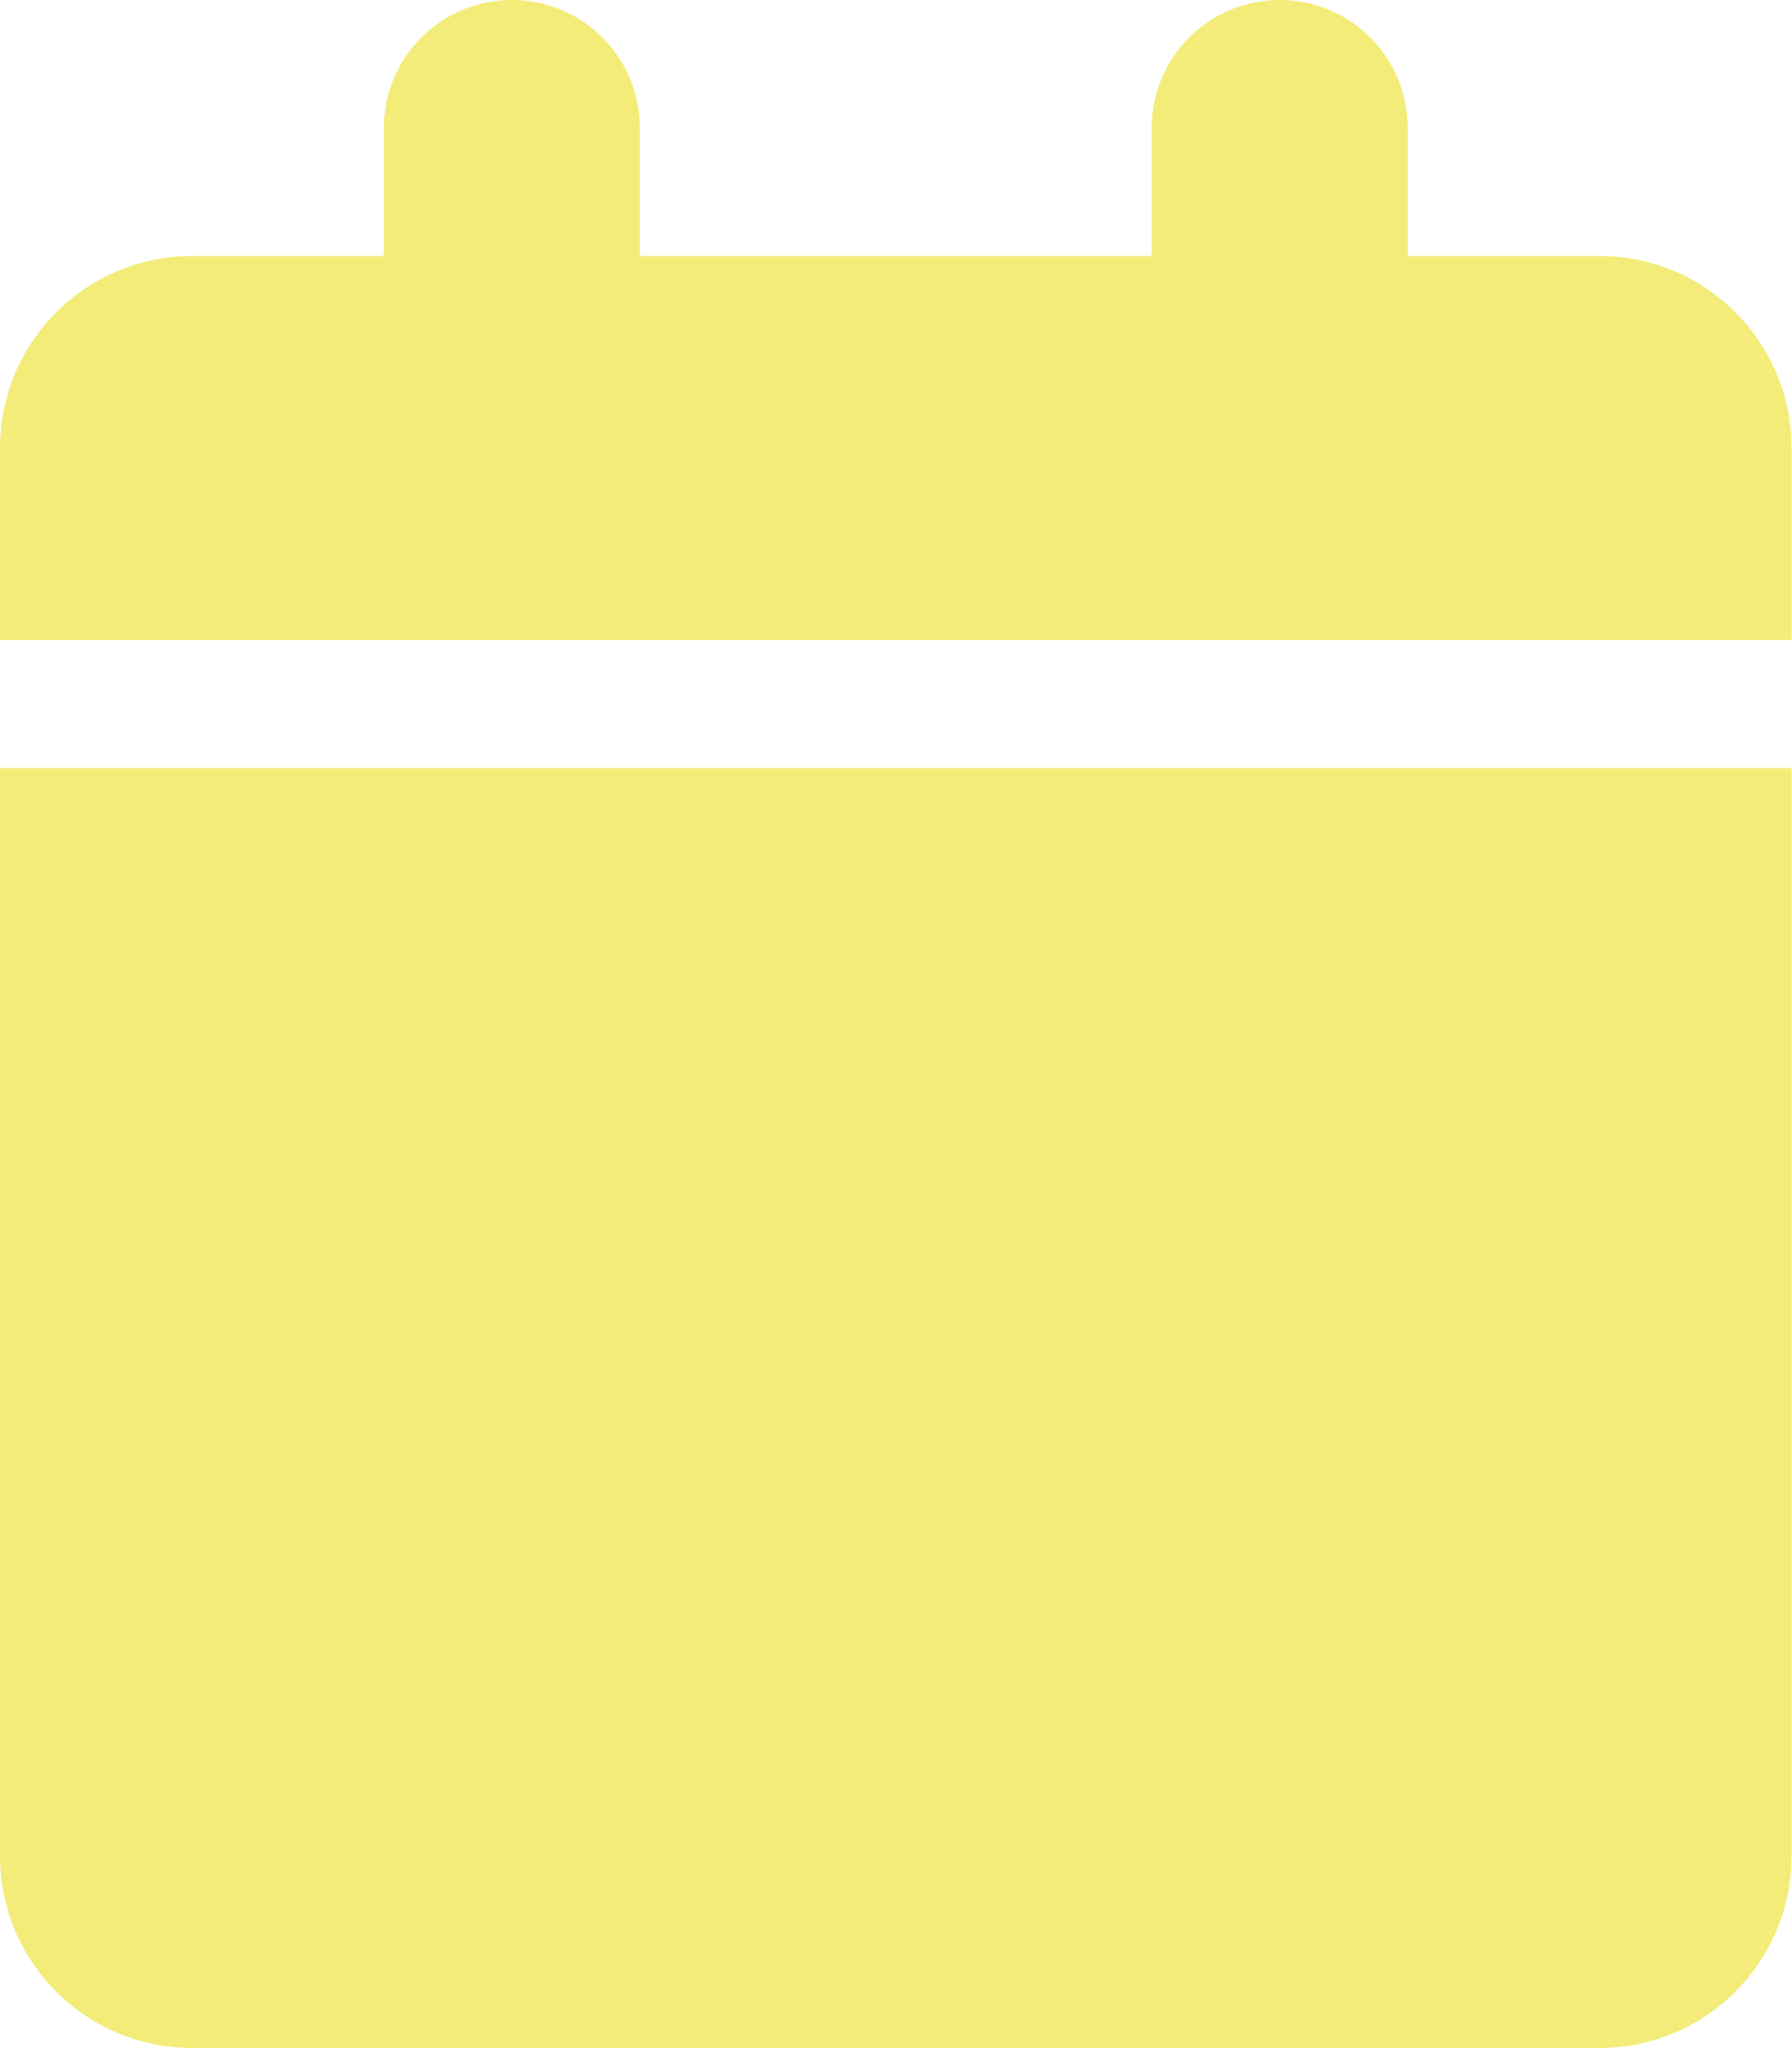
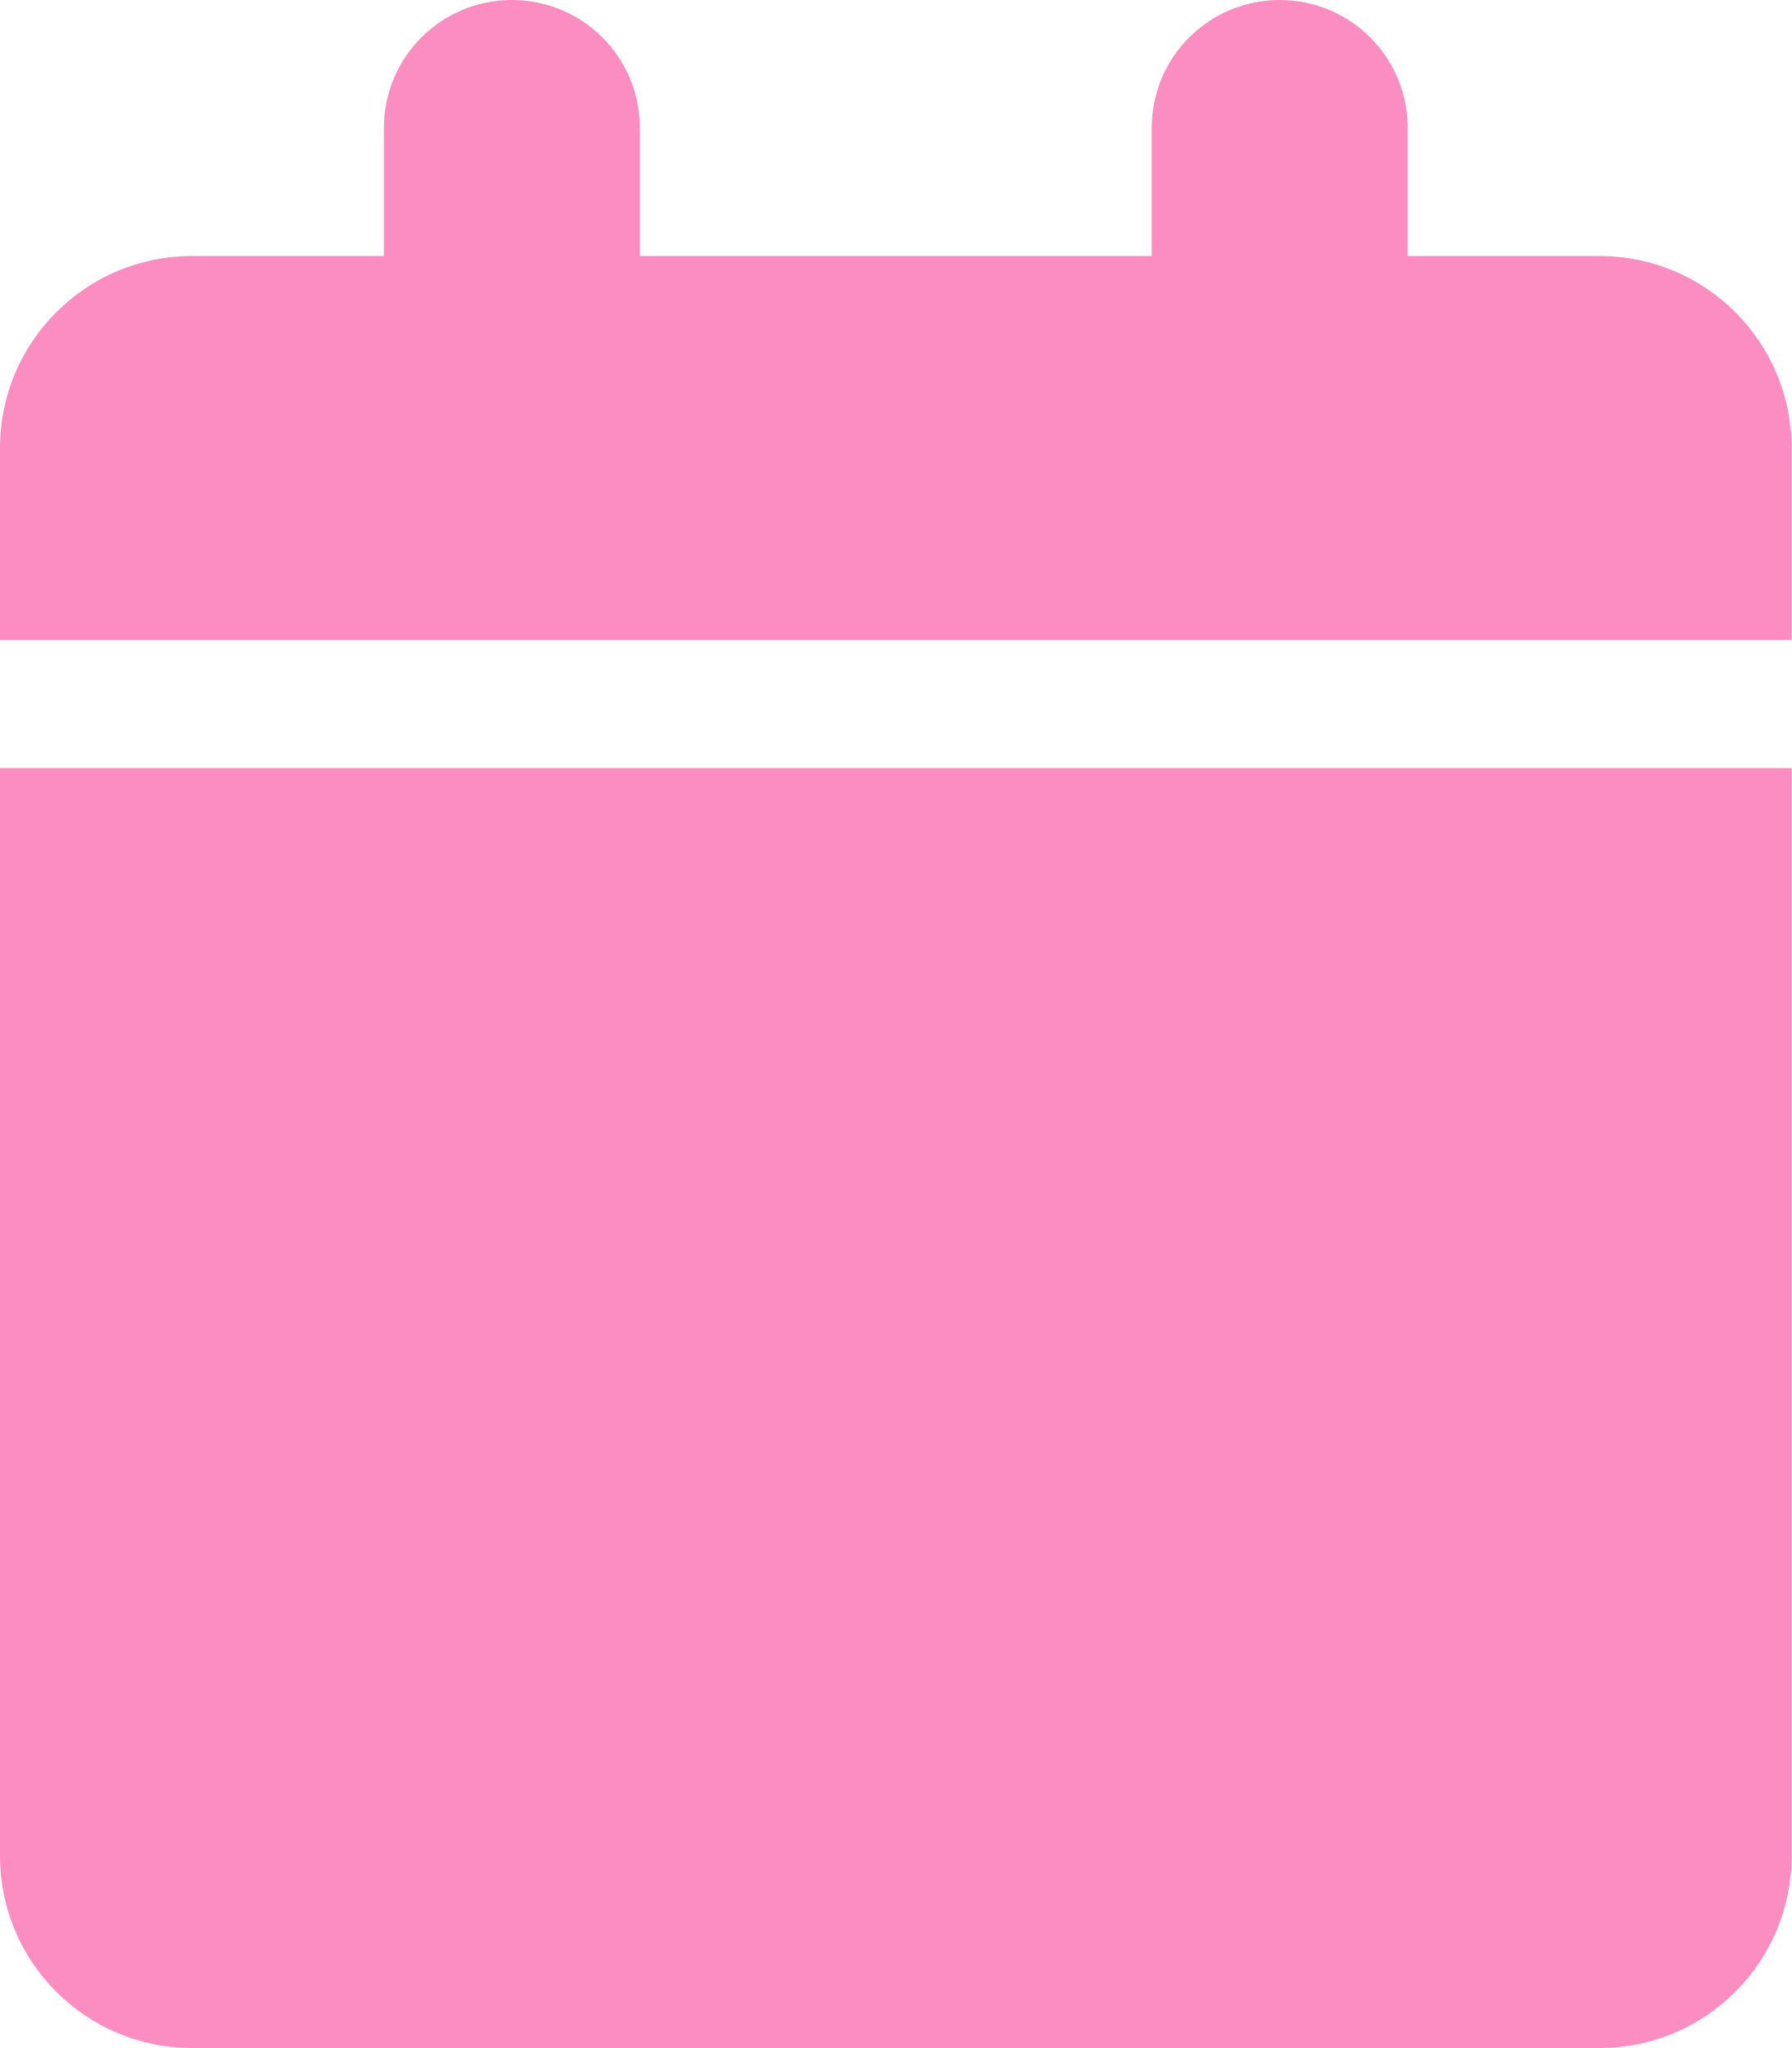
- <svg xmlns="http://www.w3.org/2000/svg" fill="#f3ec78" viewBox="0 0 448 512">
+ <svg xmlns="http://www.w3.org/2000/svg" fill="#fc8dc1" viewBox="0 0 448 512">
  <path d="M96 32l0 32L48 64C21.5 64 0 85.5 0 112l0 48 448 0 0-48c0-26.5-21.5-48-48-48l-48 0 0-32c0-17.7-14.3-32-32-32s-32 14.3-32 32l0 32L160 64l0-32c0-17.7-14.3-32-32-32S96 14.3 96 32zM448 192L0 192 0 464c0 26.5 21.5 48 48 48l352 0c26.5 0 48-21.5 48-48l0-272z" />
</svg>
